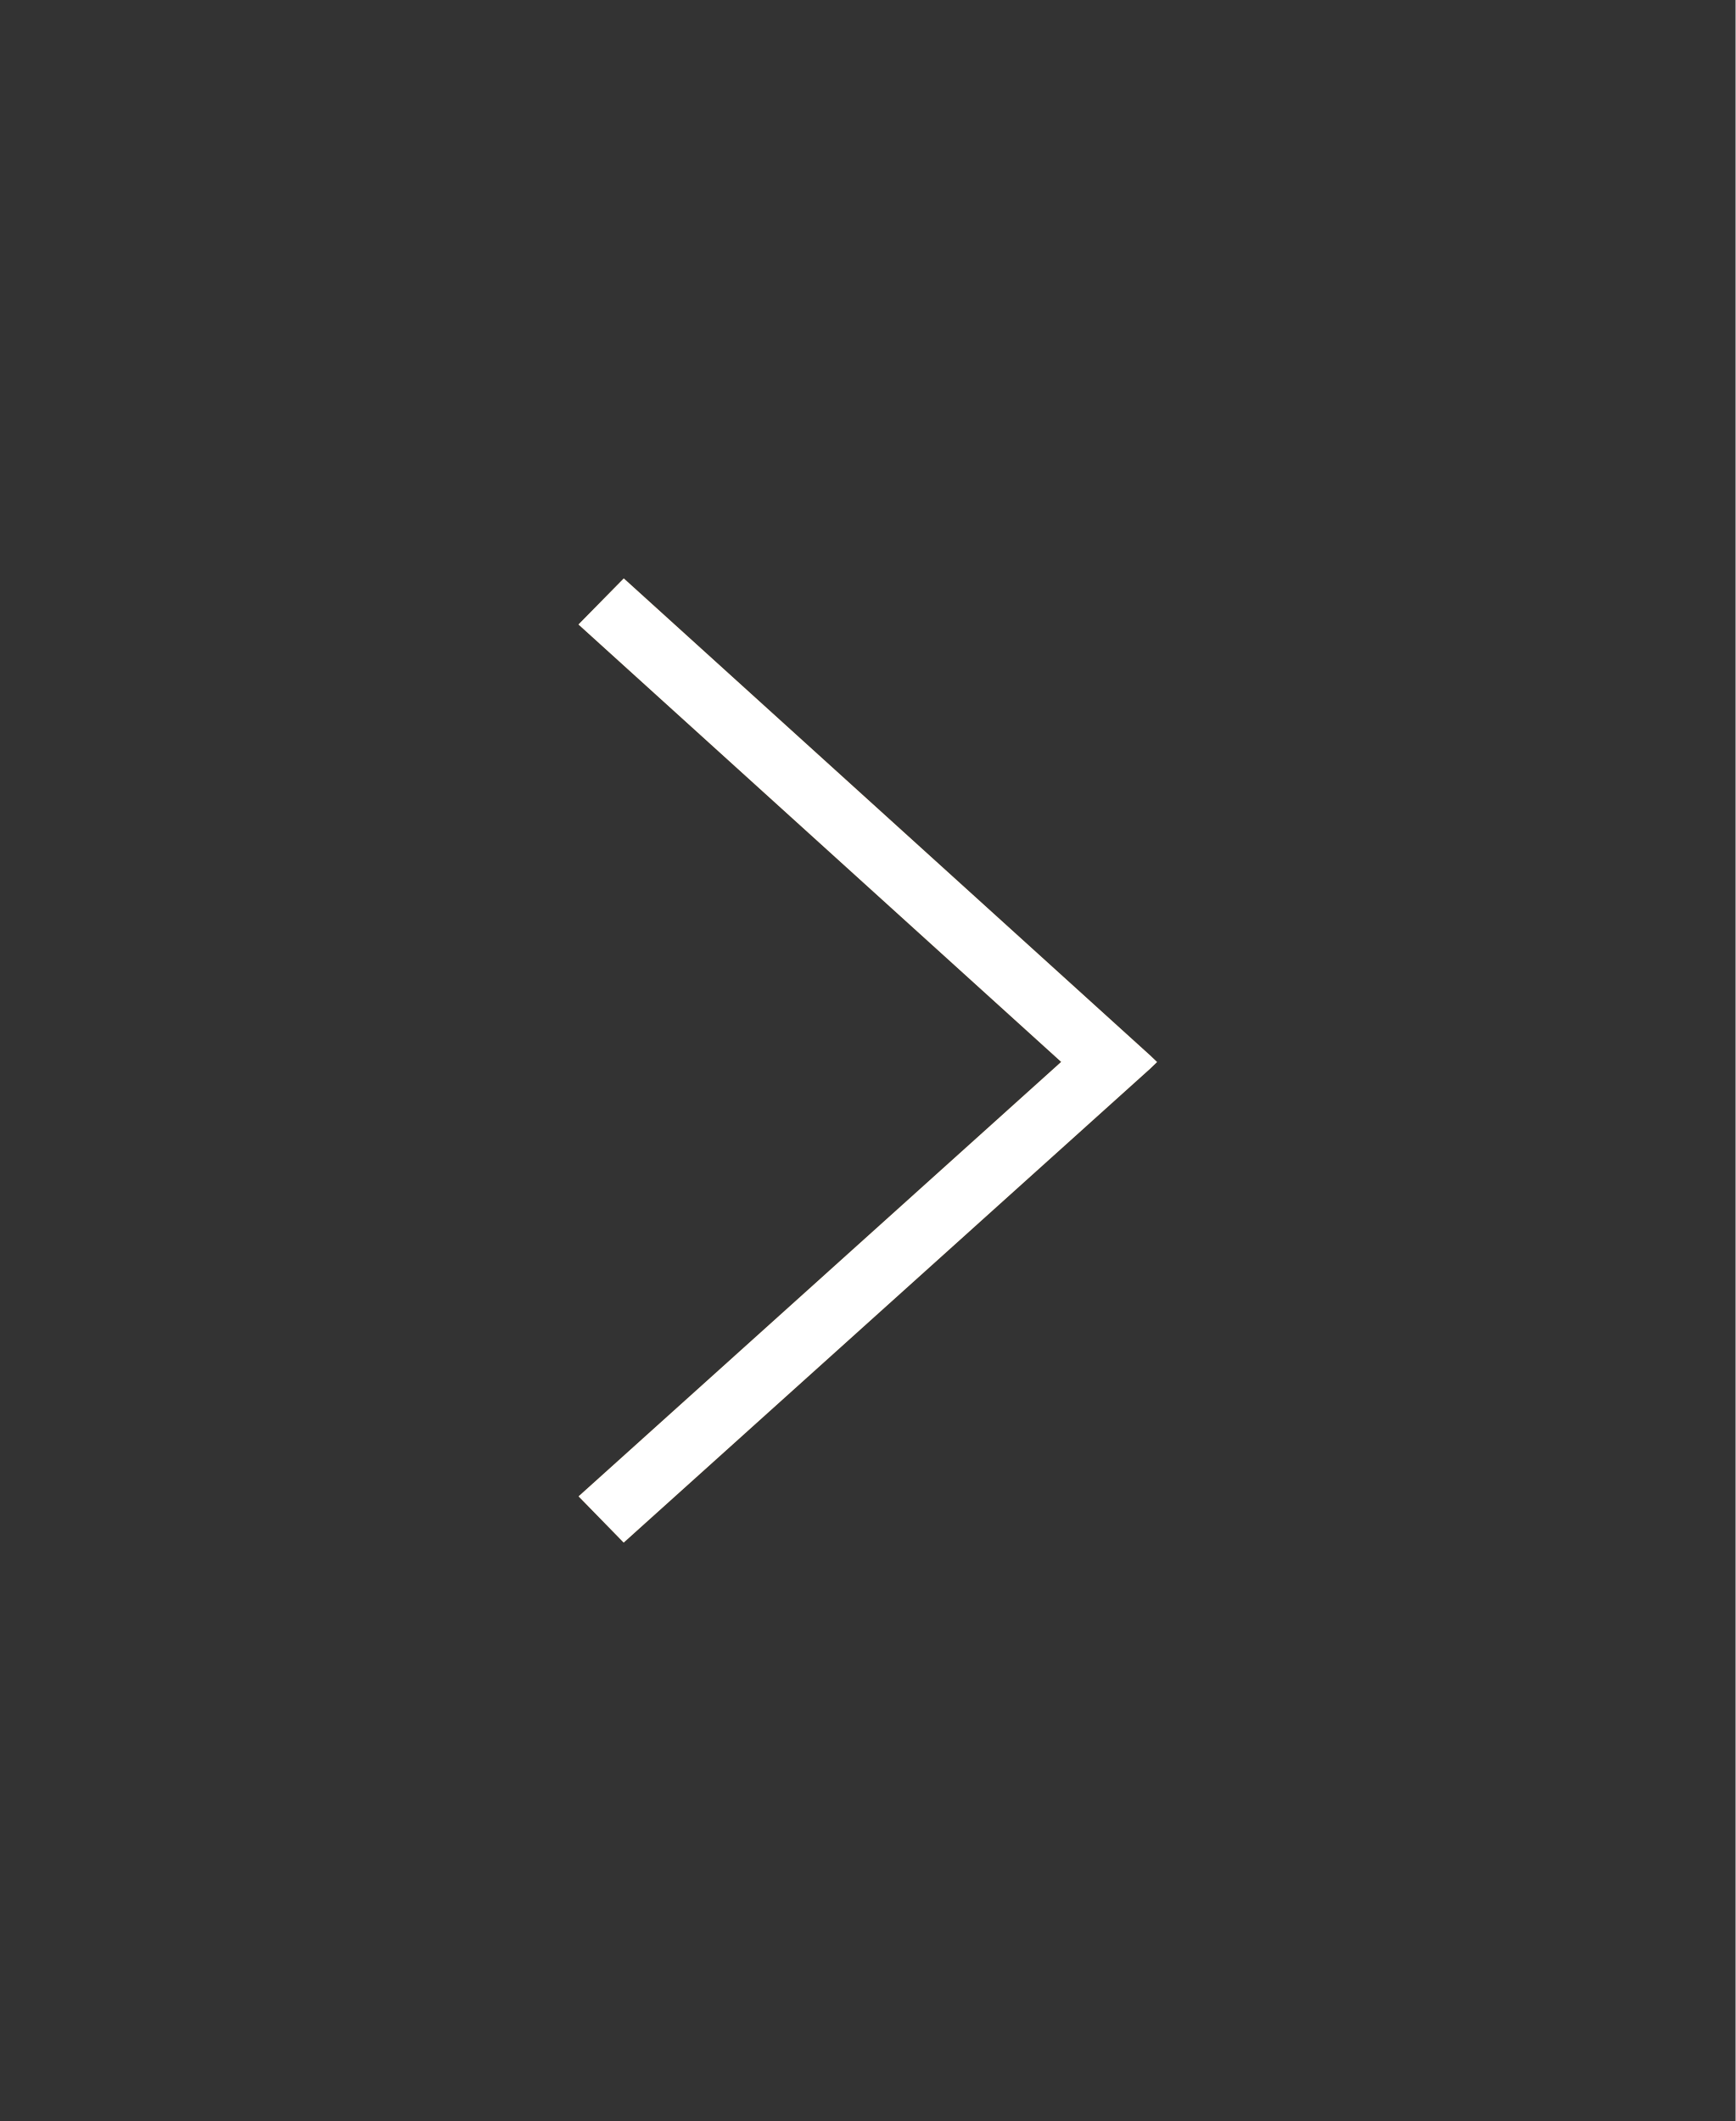
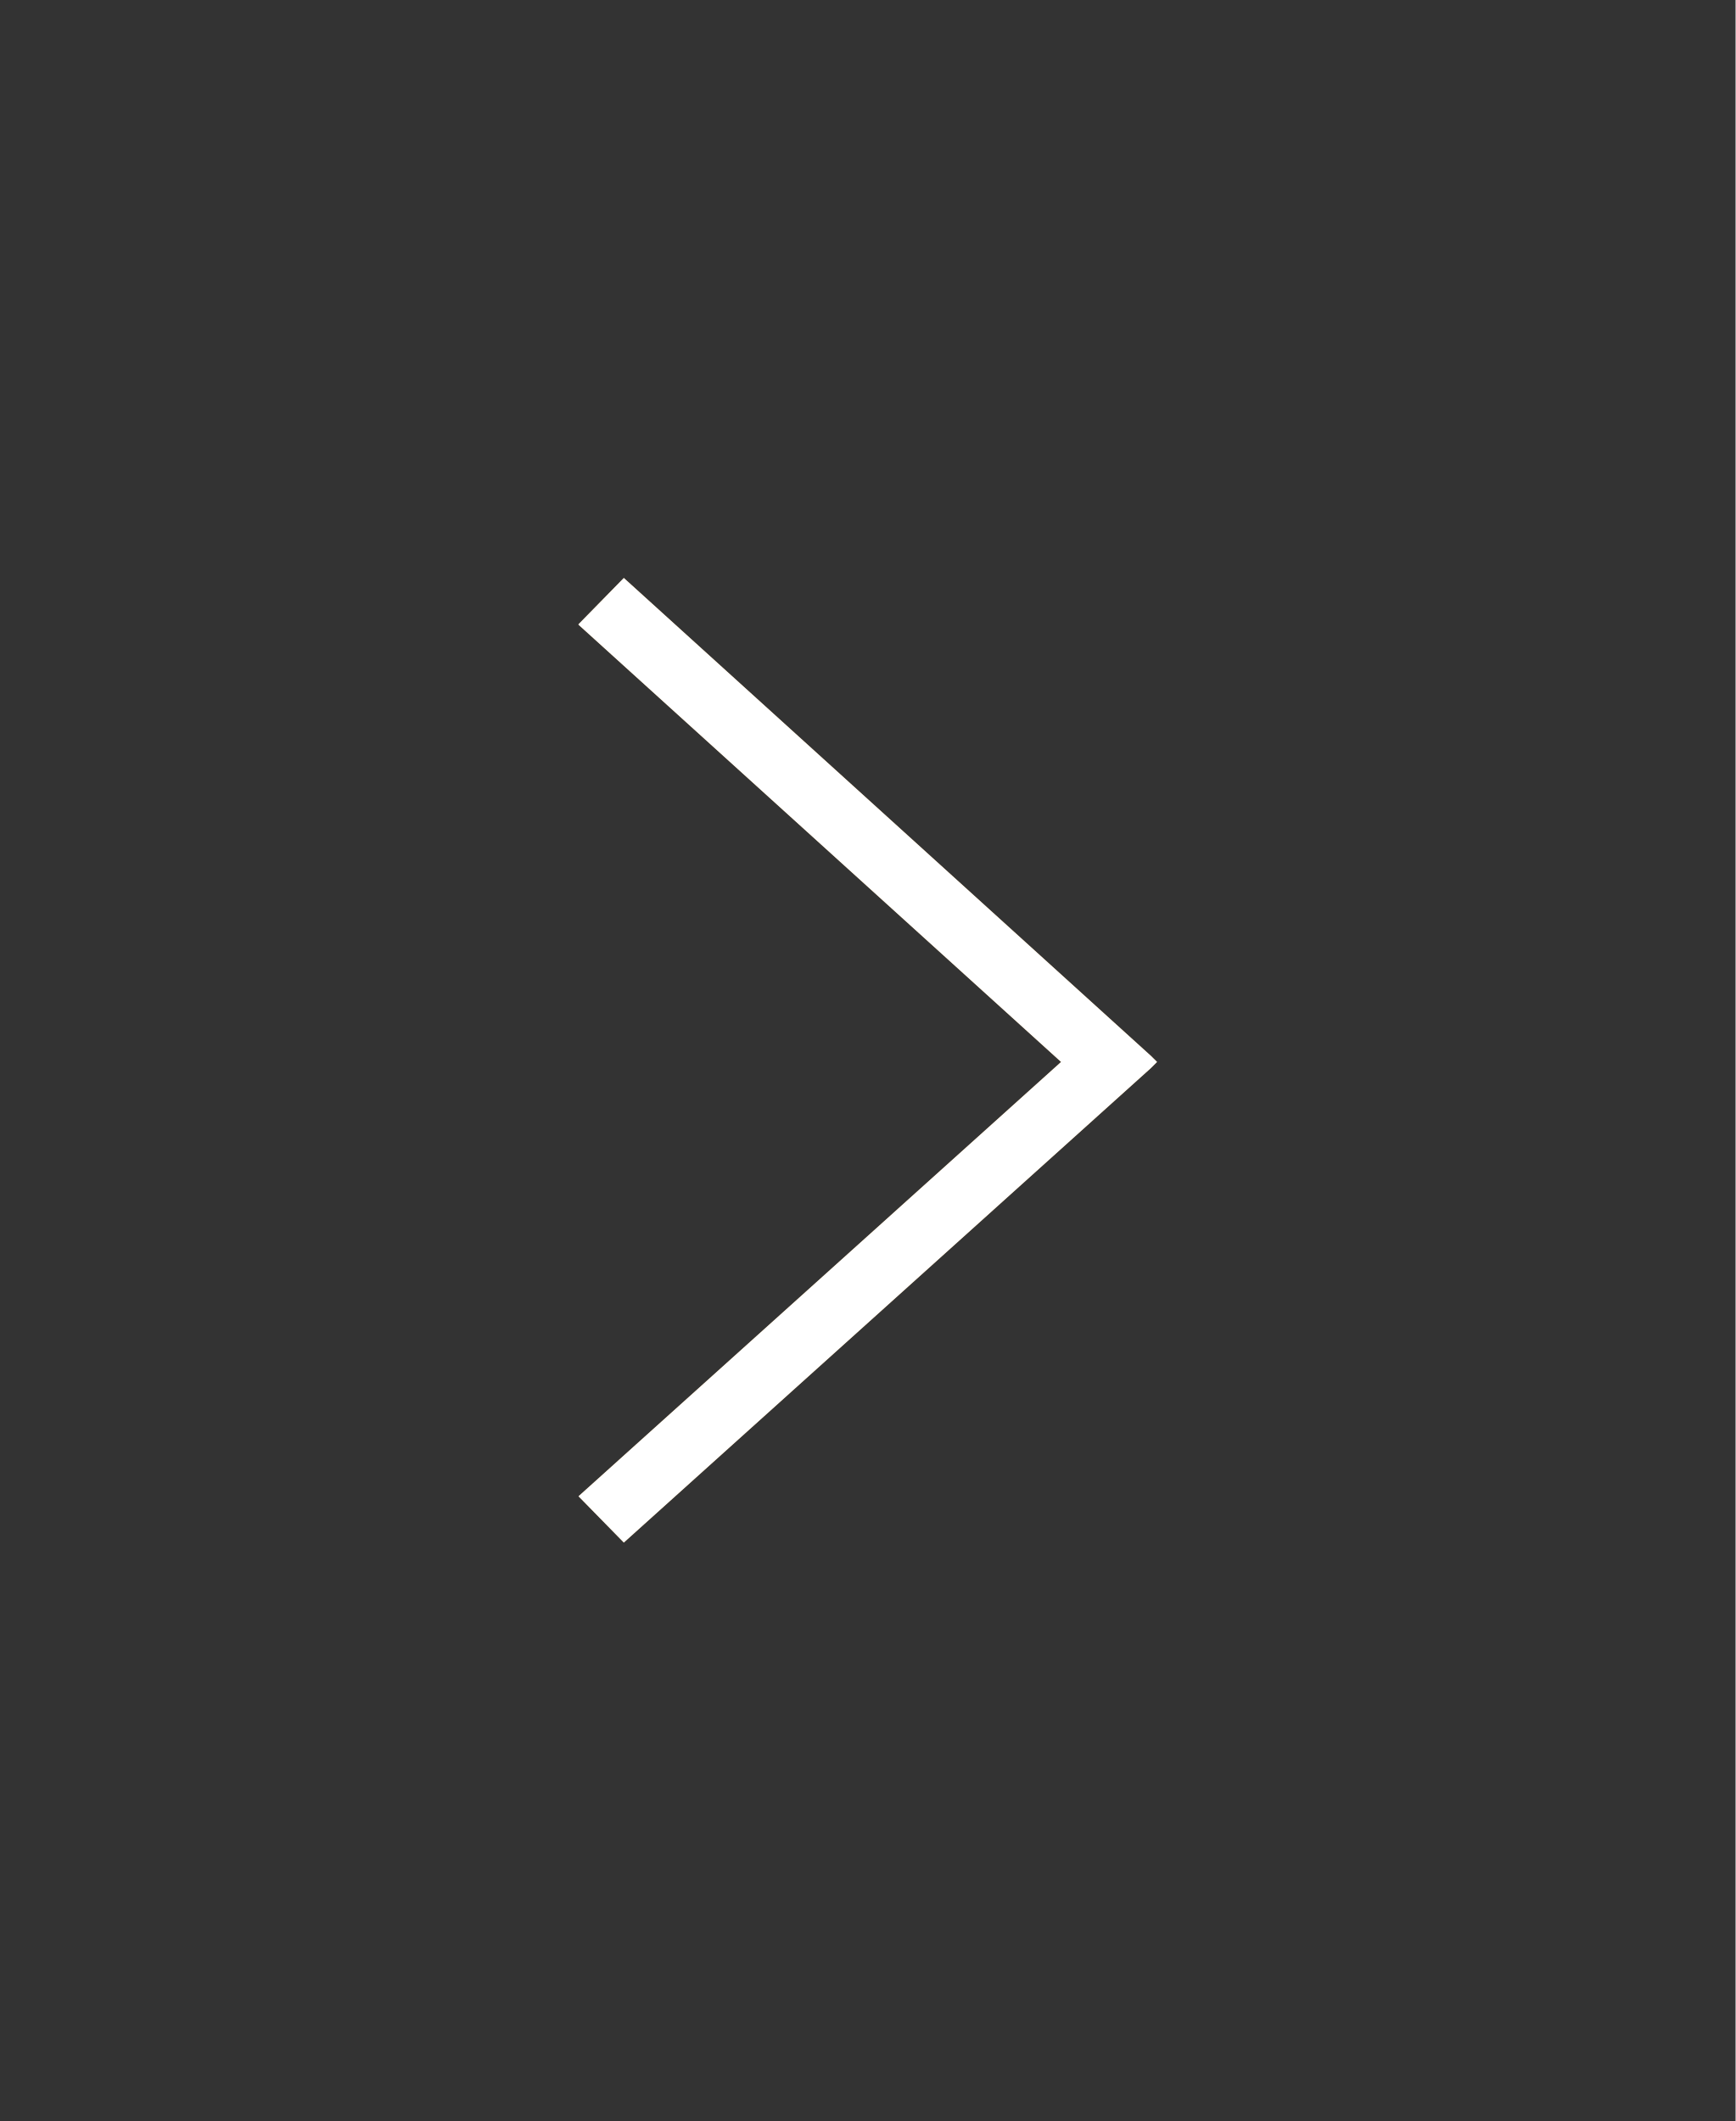
- <svg xmlns="http://www.w3.org/2000/svg" width="36" height="44" viewBox="0 0 36 44" fill="none">
-   <rect width="36" height="44" fill="#333333" />
-   <path d="M12 12.955L22.013 22.029L12.002 31.042L12.937 32L23.864 22.163L23.864 22.163L23.878 22.15L23.878 22.149L24 22.032L23.879 21.916L23.88 21.916L12.939 12L12 12.955Z" fill="#C1914C" />
-   <path d="M12 12.955L22.013 22.029L12.002 31.042L12.937 32L23.864 22.163L23.864 22.163L23.878 22.15L23.878 22.149L24 22.032L23.879 21.916L23.88 21.916L12.939 12L12 12.955Z" fill="white" />
+ <svg xmlns="http://www.w3.org/2000/svg" id="_圖層_1" data-name="圖層_1" version="1.1" viewBox="0 0 36 44">
+   <defs>
+     <style>
+       .st0 {
+         fill: #fff;
+       }
+ 
+       .st1 {
+         fill: #c1914c;
+       }
+ 
+       .st2 {
+         fill: #333;
+       }
+     </style>
+   </defs>
+   <rect class="st2" width="36" height="44" />
+   <path class="st1" d="M12,12.96l10.01,9.07-10.01,9.01.94.96,10.93-9.84h0s.01-.01.01-.01h0s.12-.12.12-.12l-.12-.12h0s-10.94-9.92-10.94-9.92l-.94.96Z" />
+   <path class="st0" d="M12,12.96l10.01,9.07-10.01,9.01.94.96,10.93-9.84h0s.01-.01.01-.01h0s.12-.12.12-.12l-.12-.12h0s-10.94-9.92-10.94-9.92l-.94.96Z" />
</svg>
